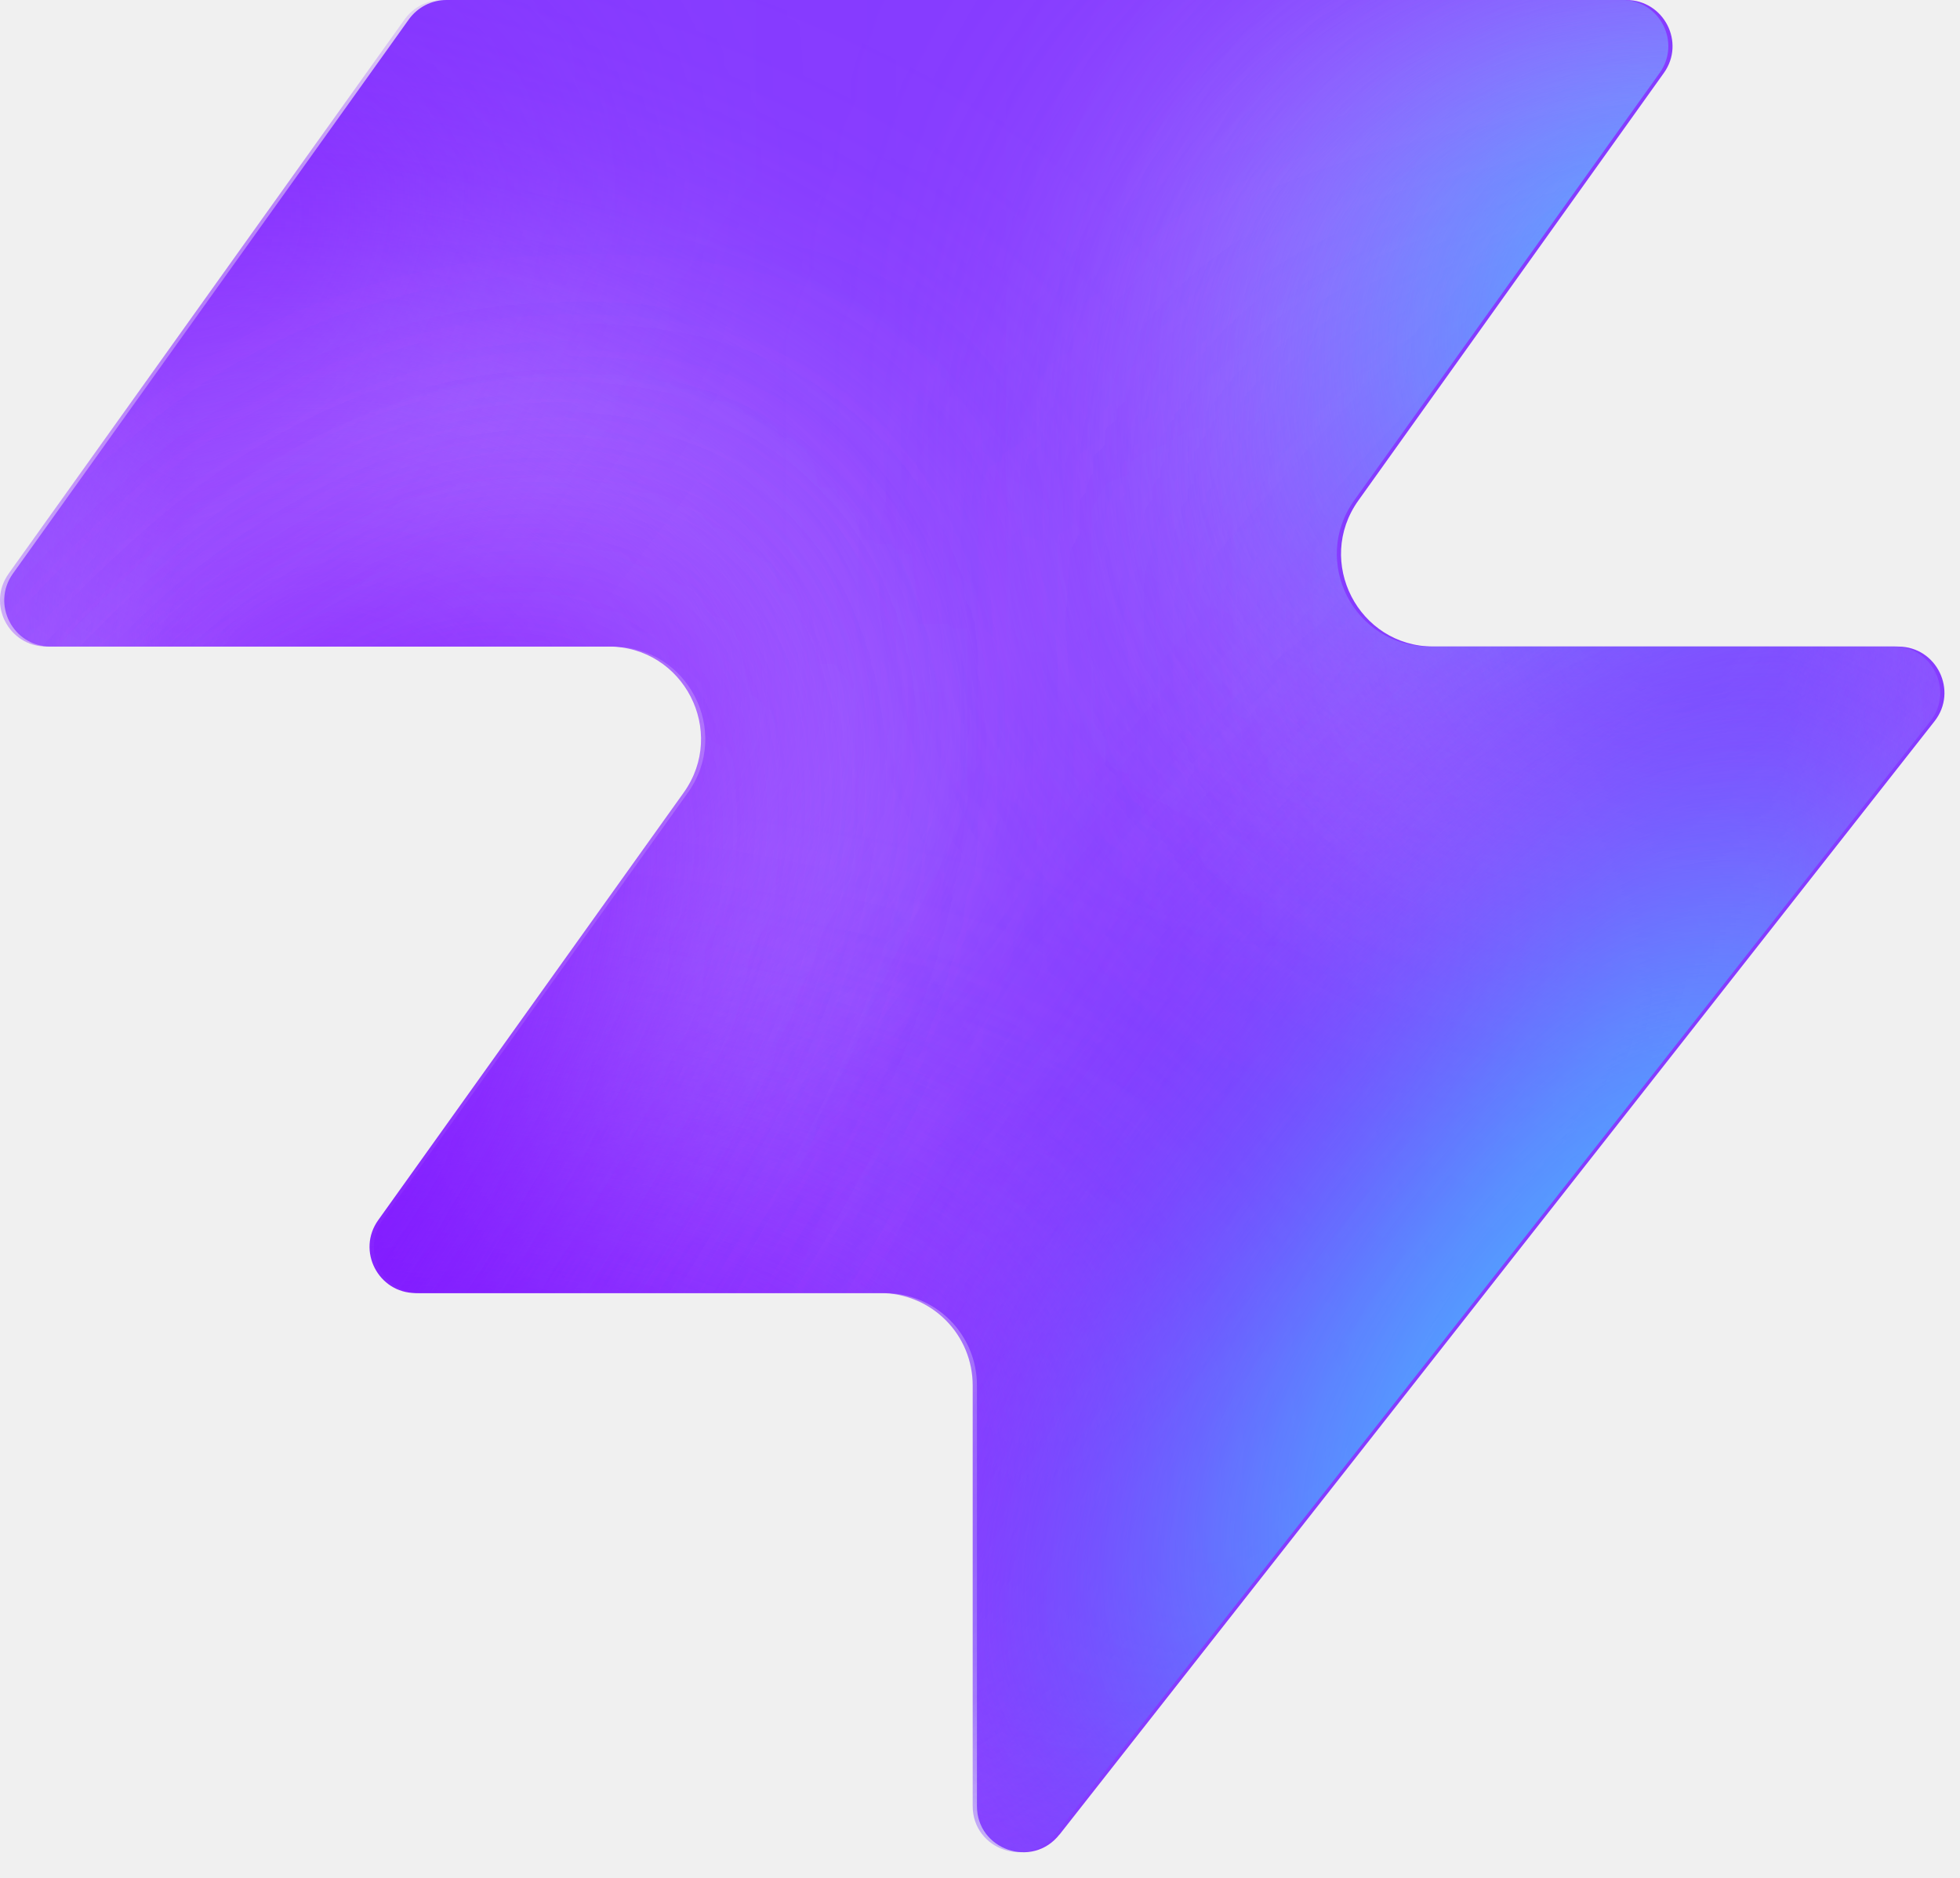
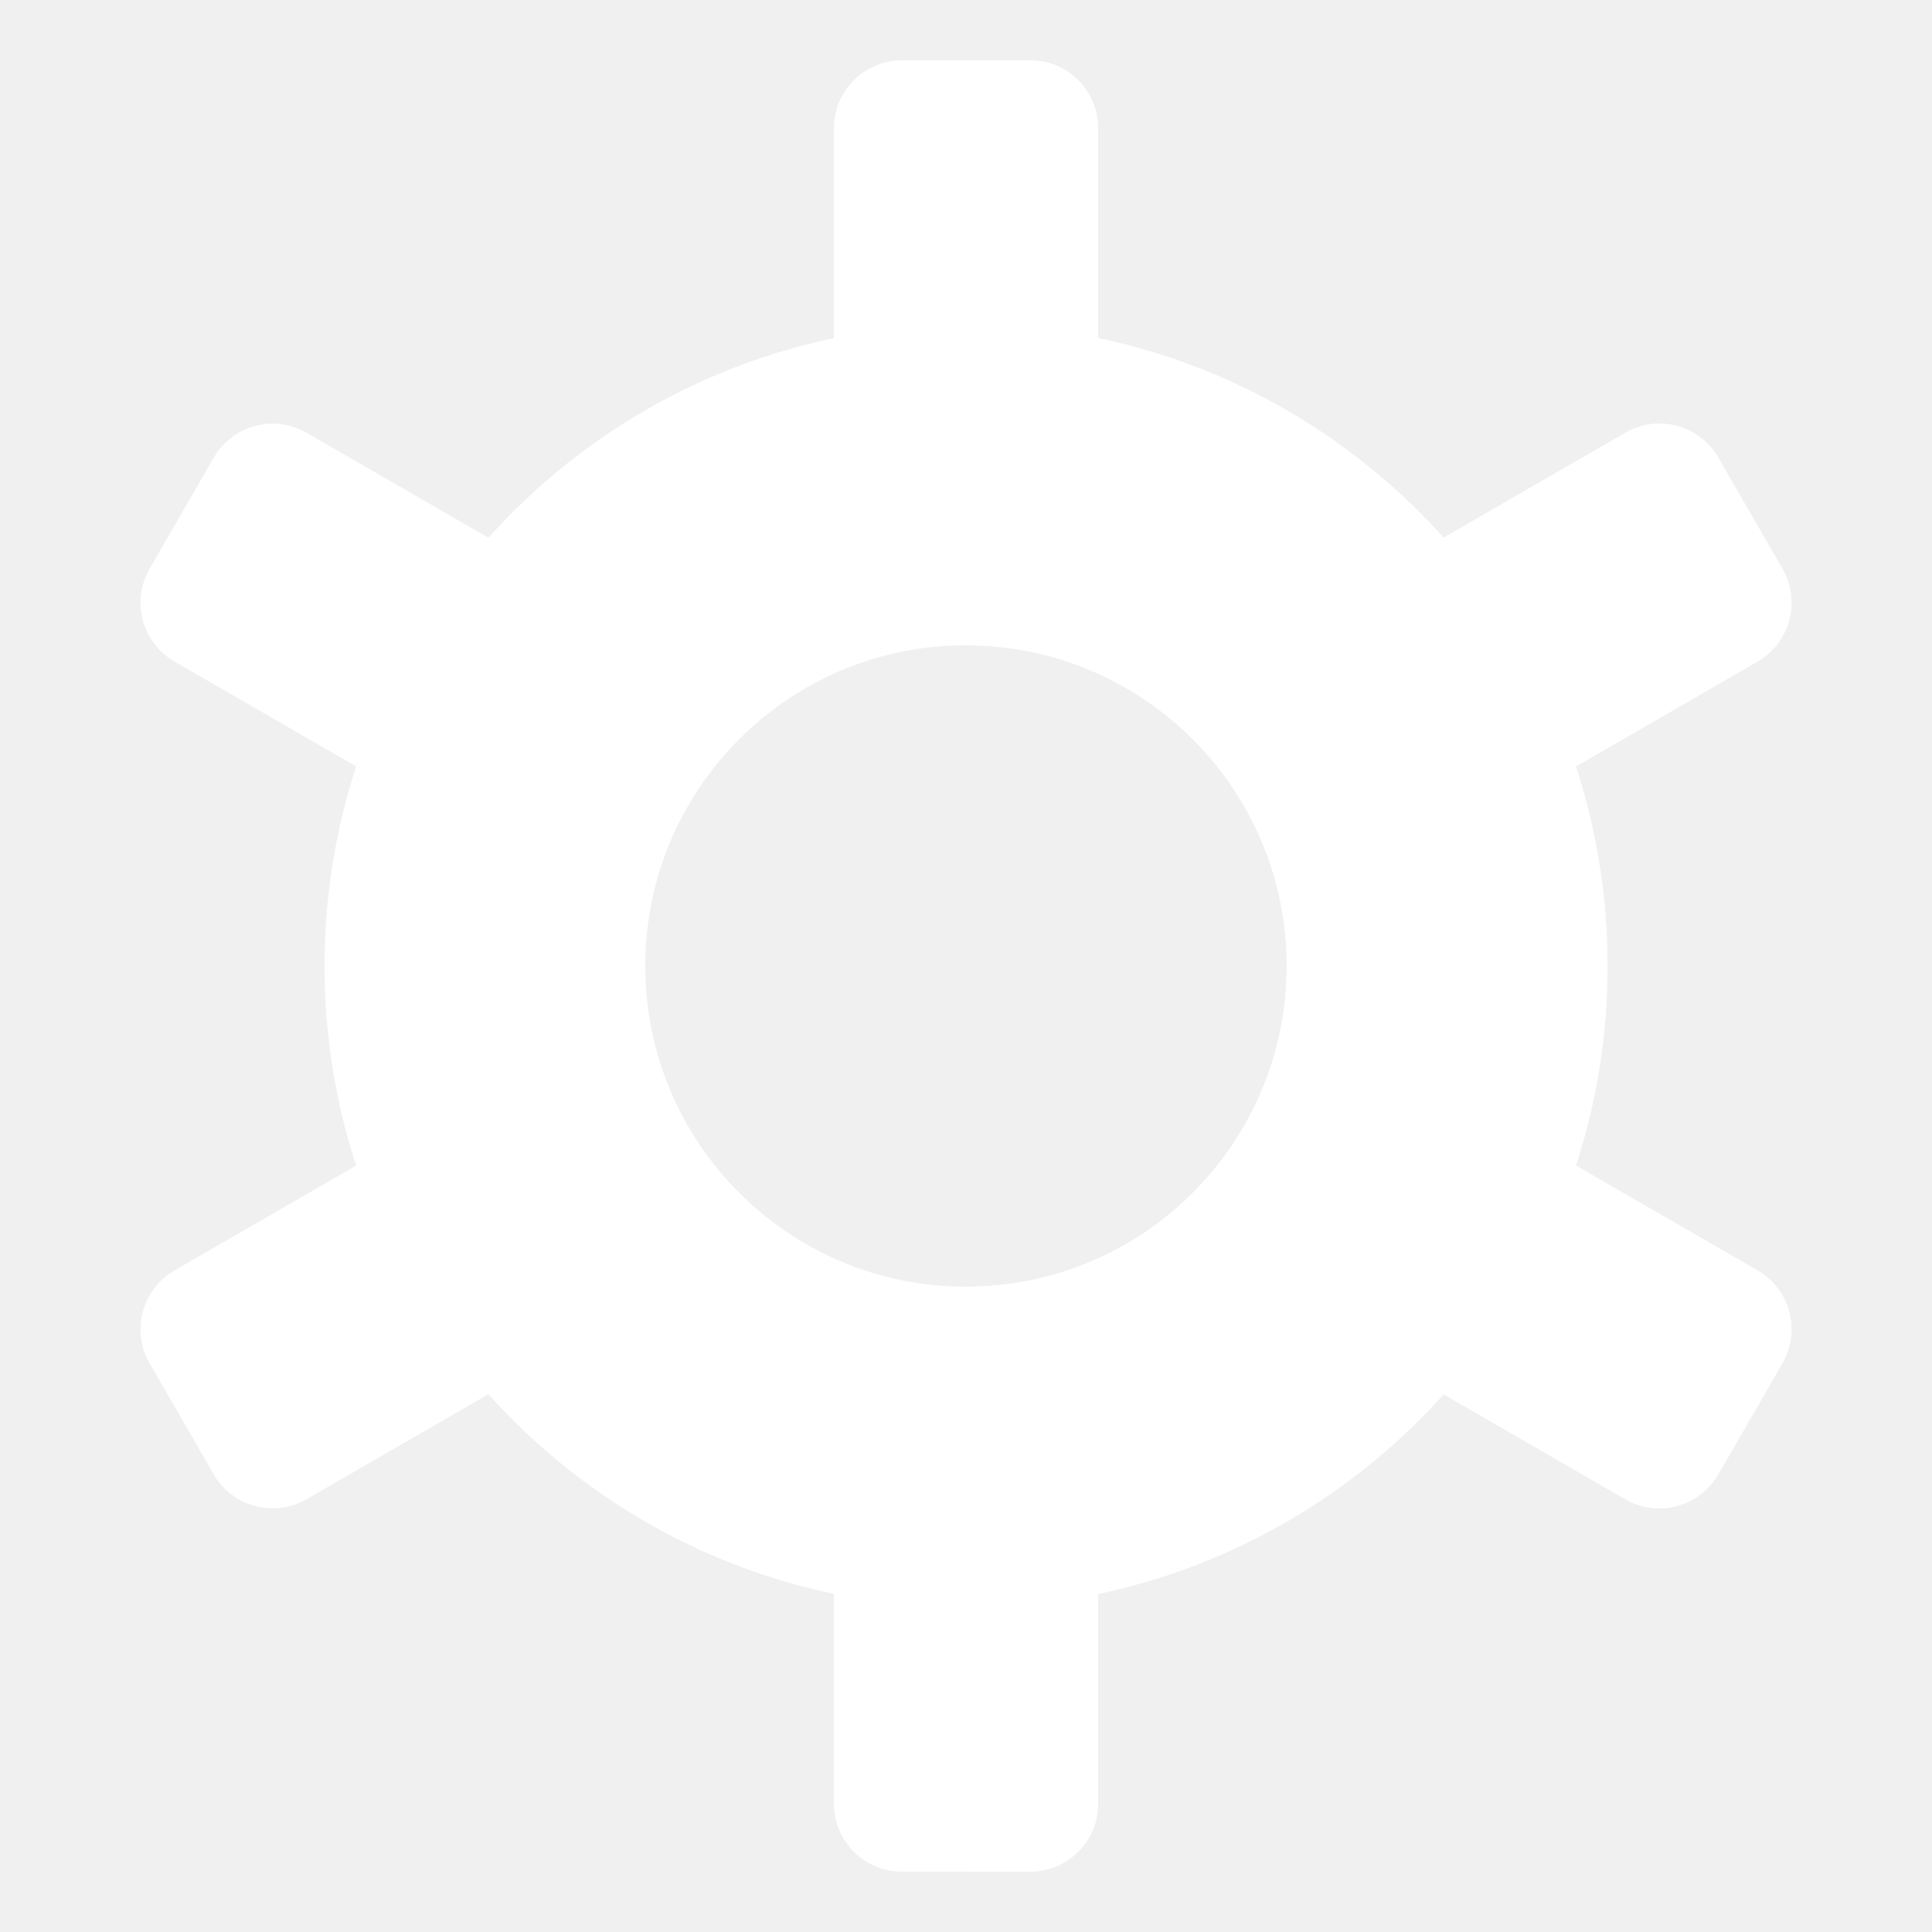
- <svg xmlns="http://www.w3.org/2000/svg" width="48" height="46" fill="none" viewBox="0 0 48 46">
-   <path fill="#863bff" d="M25.946 44.938c-.664.845-2.021.375-2.021-.698V33.937a2.26 2.26 0 0 0-2.262-2.262H10.287c-.92 0-1.456-1.04-.92-1.788l7.48-10.471c1.07-1.497 0-3.578-1.842-3.578H1.237c-.92 0-1.456-1.04-.92-1.788L10.013.474c.214-.297.556-.474.92-.474h28.894c.92 0 1.456 1.04.92 1.788l-7.48 10.471c-1.07 1.498 0 3.579 1.842 3.579h11.377c.943 0 1.473 1.088.89 1.83L25.947 44.94z" style="fill:#863bff;fill:color(display-p3 .525 .23 1);fill-opacity:1" />
-   <mask id="a" width="48" height="46" x="0" y="0" maskUnits="userSpaceOnUse" style="mask-type:alpha">
-     <path fill="#000" d="M25.842 44.938c-.664.844-2.021.375-2.021-.698V33.937a2.26 2.26 0 0 0-2.262-2.262H10.183c-.92 0-1.456-1.04-.92-1.788l7.48-10.471c1.07-1.498 0-3.579-1.842-3.579H1.133c-.92 0-1.456-1.04-.92-1.787L9.91.473c.214-.297.556-.474.92-.474h28.894c.92 0 1.456 1.04.92 1.788l-7.48 10.471c-1.07 1.498 0 3.578 1.842 3.578h11.377c.943 0 1.473 1.088.89 1.832L25.843 44.94z" style="fill:#000;fill-opacity:1" />
-   </mask>
-   <g mask="url(#a)">
-     <g filter="url(#b)">
-       <ellipse cx="5.508" cy="14.704" fill="#ede6ff" rx="5.508" ry="14.704" style="fill:#ede6ff;fill:color(display-p3 .927 .903 1);fill-opacity:1" transform="matrix(.00324 1 1 -.00324 -4.47 31.516)" />
+ <svg xmlns="http://www.w3.org/2000/svg" viewBox="0 0 512 512" width="100%" height="100%" fill="none">
+   <defs>
+     <mask id="gear-mask">
+       <rect x="0" y="0" width="512" height="512" fill="white" />
+       <circle cx="256" cy="256" r="85" fill="black" />
+     </mask>
+     <g id="masked-gear" mask="url(#gear-mask)">
+       <rect x="221" y="16" width="70" height="480" rx="18" fill="white" />
+       <rect x="221" y="16" width="70" height="480" rx="18" fill="white" transform="rotate(60, 256, 256)" />
+       <rect x="221" y="16" width="70" height="480" rx="18" fill="white" transform="rotate(120, 256, 256)" />
+       <circle cx="256" cy="256" r="170" fill="white" />
    </g>
-     <g filter="url(#c)">
-       <ellipse cx="10.399" cy="29.851" fill="#ede6ff" rx="10.399" ry="29.851" style="fill:#ede6ff;fill:color(display-p3 .927 .903 1);fill-opacity:1" transform="matrix(.00324 1 1 -.00324 -39.328 7.883)" />
-     </g>
-     <g filter="url(#d)">
-       <ellipse cx="5.508" cy="30.487" fill="#7e14ff" rx="5.508" ry="30.487" style="fill:#7e14ff;fill:color(display-p3 .492 .077 1);fill-opacity:1" transform="rotate(89.814 -25.913 -14.639)scale(1 -1)" />
-     </g>
-     <g filter="url(#e)">
-       <ellipse cx="5.508" cy="30.599" fill="#7e14ff" rx="5.508" ry="30.599" style="fill:#7e14ff;fill:color(display-p3 .492 .077 1);fill-opacity:1" transform="rotate(89.814 -32.644 -3.334)scale(1 -1)" />
-     </g>
-     <g filter="url(#f)">
-       <ellipse cx="5.508" cy="30.599" fill="#7e14ff" rx="5.508" ry="30.599" style="fill:#7e14ff;fill:color(display-p3 .492 .077 1);fill-opacity:1" transform="matrix(.00324 1 1 -.00324 -34.34 30.47)" />
-     </g>
-     <g filter="url(#g)">
-       <ellipse cx="14.072" cy="22.078" fill="#ede6ff" rx="14.072" ry="22.078" style="fill:#ede6ff;fill:color(display-p3 .927 .903 1);fill-opacity:1" transform="rotate(93.35 24.506 48.493)scale(-1 1)" />
-     </g>
-     <g filter="url(#h)">
-       <ellipse cx="3.47" cy="21.501" fill="#7e14ff" rx="3.47" ry="21.501" style="fill:#7e14ff;fill:color(display-p3 .492 .077 1);fill-opacity:1" transform="rotate(89.009 28.708 47.59)scale(-1 1)" />
-     </g>
-     <g filter="url(#i)">
-       <ellipse cx="3.47" cy="21.501" fill="#7e14ff" rx="3.47" ry="21.501" style="fill:#7e14ff;fill:color(display-p3 .492 .077 1);fill-opacity:1" transform="rotate(89.009 28.708 47.59)scale(-1 1)" />
-     </g>
-     <g filter="url(#j)">
-       <ellipse cx=".387" cy="8.972" fill="#7e14ff" rx="4.407" ry="29.108" style="fill:#7e14ff;fill:color(display-p3 .492 .077 1);fill-opacity:1" transform="rotate(39.51 .387 8.972)" />
-     </g>
-     <g filter="url(#k)">
-       <ellipse cx="47.523" cy="-6.092" fill="#7e14ff" rx="4.407" ry="29.108" style="fill:#7e14ff;fill:color(display-p3 .492 .077 1);fill-opacity:1" transform="rotate(37.892 47.523 -6.092)" />
-     </g>
-     <g filter="url(#l)">
-       <ellipse cx="41.412" cy="6.333" fill="#47bfff" rx="5.971" ry="9.665" style="fill:#47bfff;fill:color(display-p3 .28 .748 1);fill-opacity:1" transform="rotate(37.892 41.412 6.333)" />
-     </g>
-     <g filter="url(#m)">
-       <ellipse cx="-1.879" cy="38.332" fill="#7e14ff" rx="4.407" ry="29.108" style="fill:#7e14ff;fill:color(display-p3 .492 .077 1);fill-opacity:1" transform="rotate(37.892 -1.88 38.332)" />
-     </g>
-     <g filter="url(#n)">
-       <ellipse cx="-1.879" cy="38.332" fill="#7e14ff" rx="4.407" ry="29.108" style="fill:#7e14ff;fill:color(display-p3 .492 .077 1);fill-opacity:1" transform="rotate(37.892 -1.88 38.332)" />
-     </g>
-     <g filter="url(#o)">
-       <ellipse cx="35.651" cy="29.907" fill="#7e14ff" rx="4.407" ry="29.108" style="fill:#7e14ff;fill:color(display-p3 .492 .077 1);fill-opacity:1" transform="rotate(37.892 35.651 29.907)" />
-     </g>
-     <g filter="url(#p)">
-       <ellipse cx="38.418" cy="32.4" fill="#47bfff" rx="5.971" ry="15.297" style="fill:#47bfff;fill:color(display-p3 .28 .748 1);fill-opacity:1" transform="rotate(37.892 38.418 32.4)" />
-     </g>
-   </g>
-   <defs>
-     <filter id="b" width="60.045" height="41.654" x="-19.77" y="16.149" color-interpolation-filters="sRGB" filterUnits="userSpaceOnUse">
-       <feFlood flood-opacity="0" result="BackgroundImageFix" />
-       <feBlend in="SourceGraphic" in2="BackgroundImageFix" result="shape" />
-       <feGaussianBlur result="effect1_foregroundBlur_2002_17158" stdDeviation="7.659" />
-     </filter>
-     <filter id="c" width="90.34" height="51.437" x="-54.613" y="-7.533" color-interpolation-filters="sRGB" filterUnits="userSpaceOnUse">
-       <feFlood flood-opacity="0" result="BackgroundImageFix" />
-       <feBlend in="SourceGraphic" in2="BackgroundImageFix" result="shape" />
-       <feGaussianBlur result="effect1_foregroundBlur_2002_17158" stdDeviation="7.659" />
-     </filter>
-     <filter id="d" width="79.355" height="29.4" x="-49.64" y="2.03" color-interpolation-filters="sRGB" filterUnits="userSpaceOnUse">
-       <feFlood flood-opacity="0" result="BackgroundImageFix" />
-       <feBlend in="SourceGraphic" in2="BackgroundImageFix" result="shape" />
-       <feGaussianBlur result="effect1_foregroundBlur_2002_17158" stdDeviation="4.596" />
-     </filter>
-     <filter id="e" width="79.579" height="29.4" x="-45.045" y="20.029" color-interpolation-filters="sRGB" filterUnits="userSpaceOnUse">
-       <feFlood flood-opacity="0" result="BackgroundImageFix" />
-       <feBlend in="SourceGraphic" in2="BackgroundImageFix" result="shape" />
-       <feGaussianBlur result="effect1_foregroundBlur_2002_17158" stdDeviation="4.596" />
-     </filter>
-     <filter id="f" width="79.579" height="29.4" x="-43.513" y="21.178" color-interpolation-filters="sRGB" filterUnits="userSpaceOnUse">
-       <feFlood flood-opacity="0" result="BackgroundImageFix" />
-       <feBlend in="SourceGraphic" in2="BackgroundImageFix" result="shape" />
-       <feGaussianBlur result="effect1_foregroundBlur_2002_17158" stdDeviation="4.596" />
-     </filter>
-     <filter id="g" width="74.749" height="58.852" x="15.756" y="-17.901" color-interpolation-filters="sRGB" filterUnits="userSpaceOnUse">
-       <feFlood flood-opacity="0" result="BackgroundImageFix" />
-       <feBlend in="SourceGraphic" in2="BackgroundImageFix" result="shape" />
-       <feGaussianBlur result="effect1_foregroundBlur_2002_17158" stdDeviation="7.659" />
-     </filter>
-     <filter id="h" width="61.377" height="25.362" x="23.548" y="2.284" color-interpolation-filters="sRGB" filterUnits="userSpaceOnUse">
-       <feFlood flood-opacity="0" result="BackgroundImageFix" />
-       <feBlend in="SourceGraphic" in2="BackgroundImageFix" result="shape" />
-       <feGaussianBlur result="effect1_foregroundBlur_2002_17158" stdDeviation="4.596" />
-     </filter>
-     <filter id="i" width="61.377" height="25.362" x="23.548" y="2.284" color-interpolation-filters="sRGB" filterUnits="userSpaceOnUse">
-       <feFlood flood-opacity="0" result="BackgroundImageFix" />
-       <feBlend in="SourceGraphic" in2="BackgroundImageFix" result="shape" />
-       <feGaussianBlur result="effect1_foregroundBlur_2002_17158" stdDeviation="4.596" />
-     </filter>
-     <filter id="j" width="56.045" height="63.649" x="-27.636" y="-22.853" color-interpolation-filters="sRGB" filterUnits="userSpaceOnUse">
-       <feFlood flood-opacity="0" result="BackgroundImageFix" />
-       <feBlend in="SourceGraphic" in2="BackgroundImageFix" result="shape" />
-       <feGaussianBlur result="effect1_foregroundBlur_2002_17158" stdDeviation="4.596" />
-     </filter>
-     <filter id="k" width="54.814" height="64.646" x="20.116" y="-38.415" color-interpolation-filters="sRGB" filterUnits="userSpaceOnUse">
-       <feFlood flood-opacity="0" result="BackgroundImageFix" />
-       <feBlend in="SourceGraphic" in2="BackgroundImageFix" result="shape" />
-       <feGaussianBlur result="effect1_foregroundBlur_2002_17158" stdDeviation="4.596" />
-     </filter>
-     <filter id="l" width="33.541" height="35.313" x="24.641" y="-11.323" color-interpolation-filters="sRGB" filterUnits="userSpaceOnUse">
-       <feFlood flood-opacity="0" result="BackgroundImageFix" />
-       <feBlend in="SourceGraphic" in2="BackgroundImageFix" result="shape" />
-       <feGaussianBlur result="effect1_foregroundBlur_2002_17158" stdDeviation="4.596" />
-     </filter>
-     <filter id="m" width="54.814" height="64.646" x="-29.286" y="6.009" color-interpolation-filters="sRGB" filterUnits="userSpaceOnUse">
-       <feFlood flood-opacity="0" result="BackgroundImageFix" />
-       <feBlend in="SourceGraphic" in2="BackgroundImageFix" result="shape" />
-       <feGaussianBlur result="effect1_foregroundBlur_2002_17158" stdDeviation="4.596" />
-     </filter>
-     <filter id="n" width="54.814" height="64.646" x="-29.286" y="6.009" color-interpolation-filters="sRGB" filterUnits="userSpaceOnUse">
-       <feFlood flood-opacity="0" result="BackgroundImageFix" />
-       <feBlend in="SourceGraphic" in2="BackgroundImageFix" result="shape" />
-       <feGaussianBlur result="effect1_foregroundBlur_2002_17158" stdDeviation="4.596" />
-     </filter>
-     <filter id="o" width="54.814" height="64.646" x="8.244" y="-2.416" color-interpolation-filters="sRGB" filterUnits="userSpaceOnUse">
-       <feFlood flood-opacity="0" result="BackgroundImageFix" />
-       <feBlend in="SourceGraphic" in2="BackgroundImageFix" result="shape" />
-       <feGaussianBlur result="effect1_foregroundBlur_2002_17158" stdDeviation="4.596" />
-     </filter>
-     <filter id="p" width="39.409" height="43.623" x="18.713" y="10.588" color-interpolation-filters="sRGB" filterUnits="userSpaceOnUse">
-       <feFlood flood-opacity="0" result="BackgroundImageFix" />
-       <feBlend in="SourceGraphic" in2="BackgroundImageFix" result="shape" />
-       <feGaussianBlur result="effect1_foregroundBlur_2002_17158" stdDeviation="4.596" />
-     </filter>
+     <clipPath id="rightHalf">
+       <rect x="256" y="0" width="256" height="512" />
+     </clipPath>
  </defs>
+   <use href="#masked-gear" fill="#0EA5E9" />
+   <use href="#masked-gear" clip-path="url(#rightHalf)" fill="#EA580C" />
</svg>
